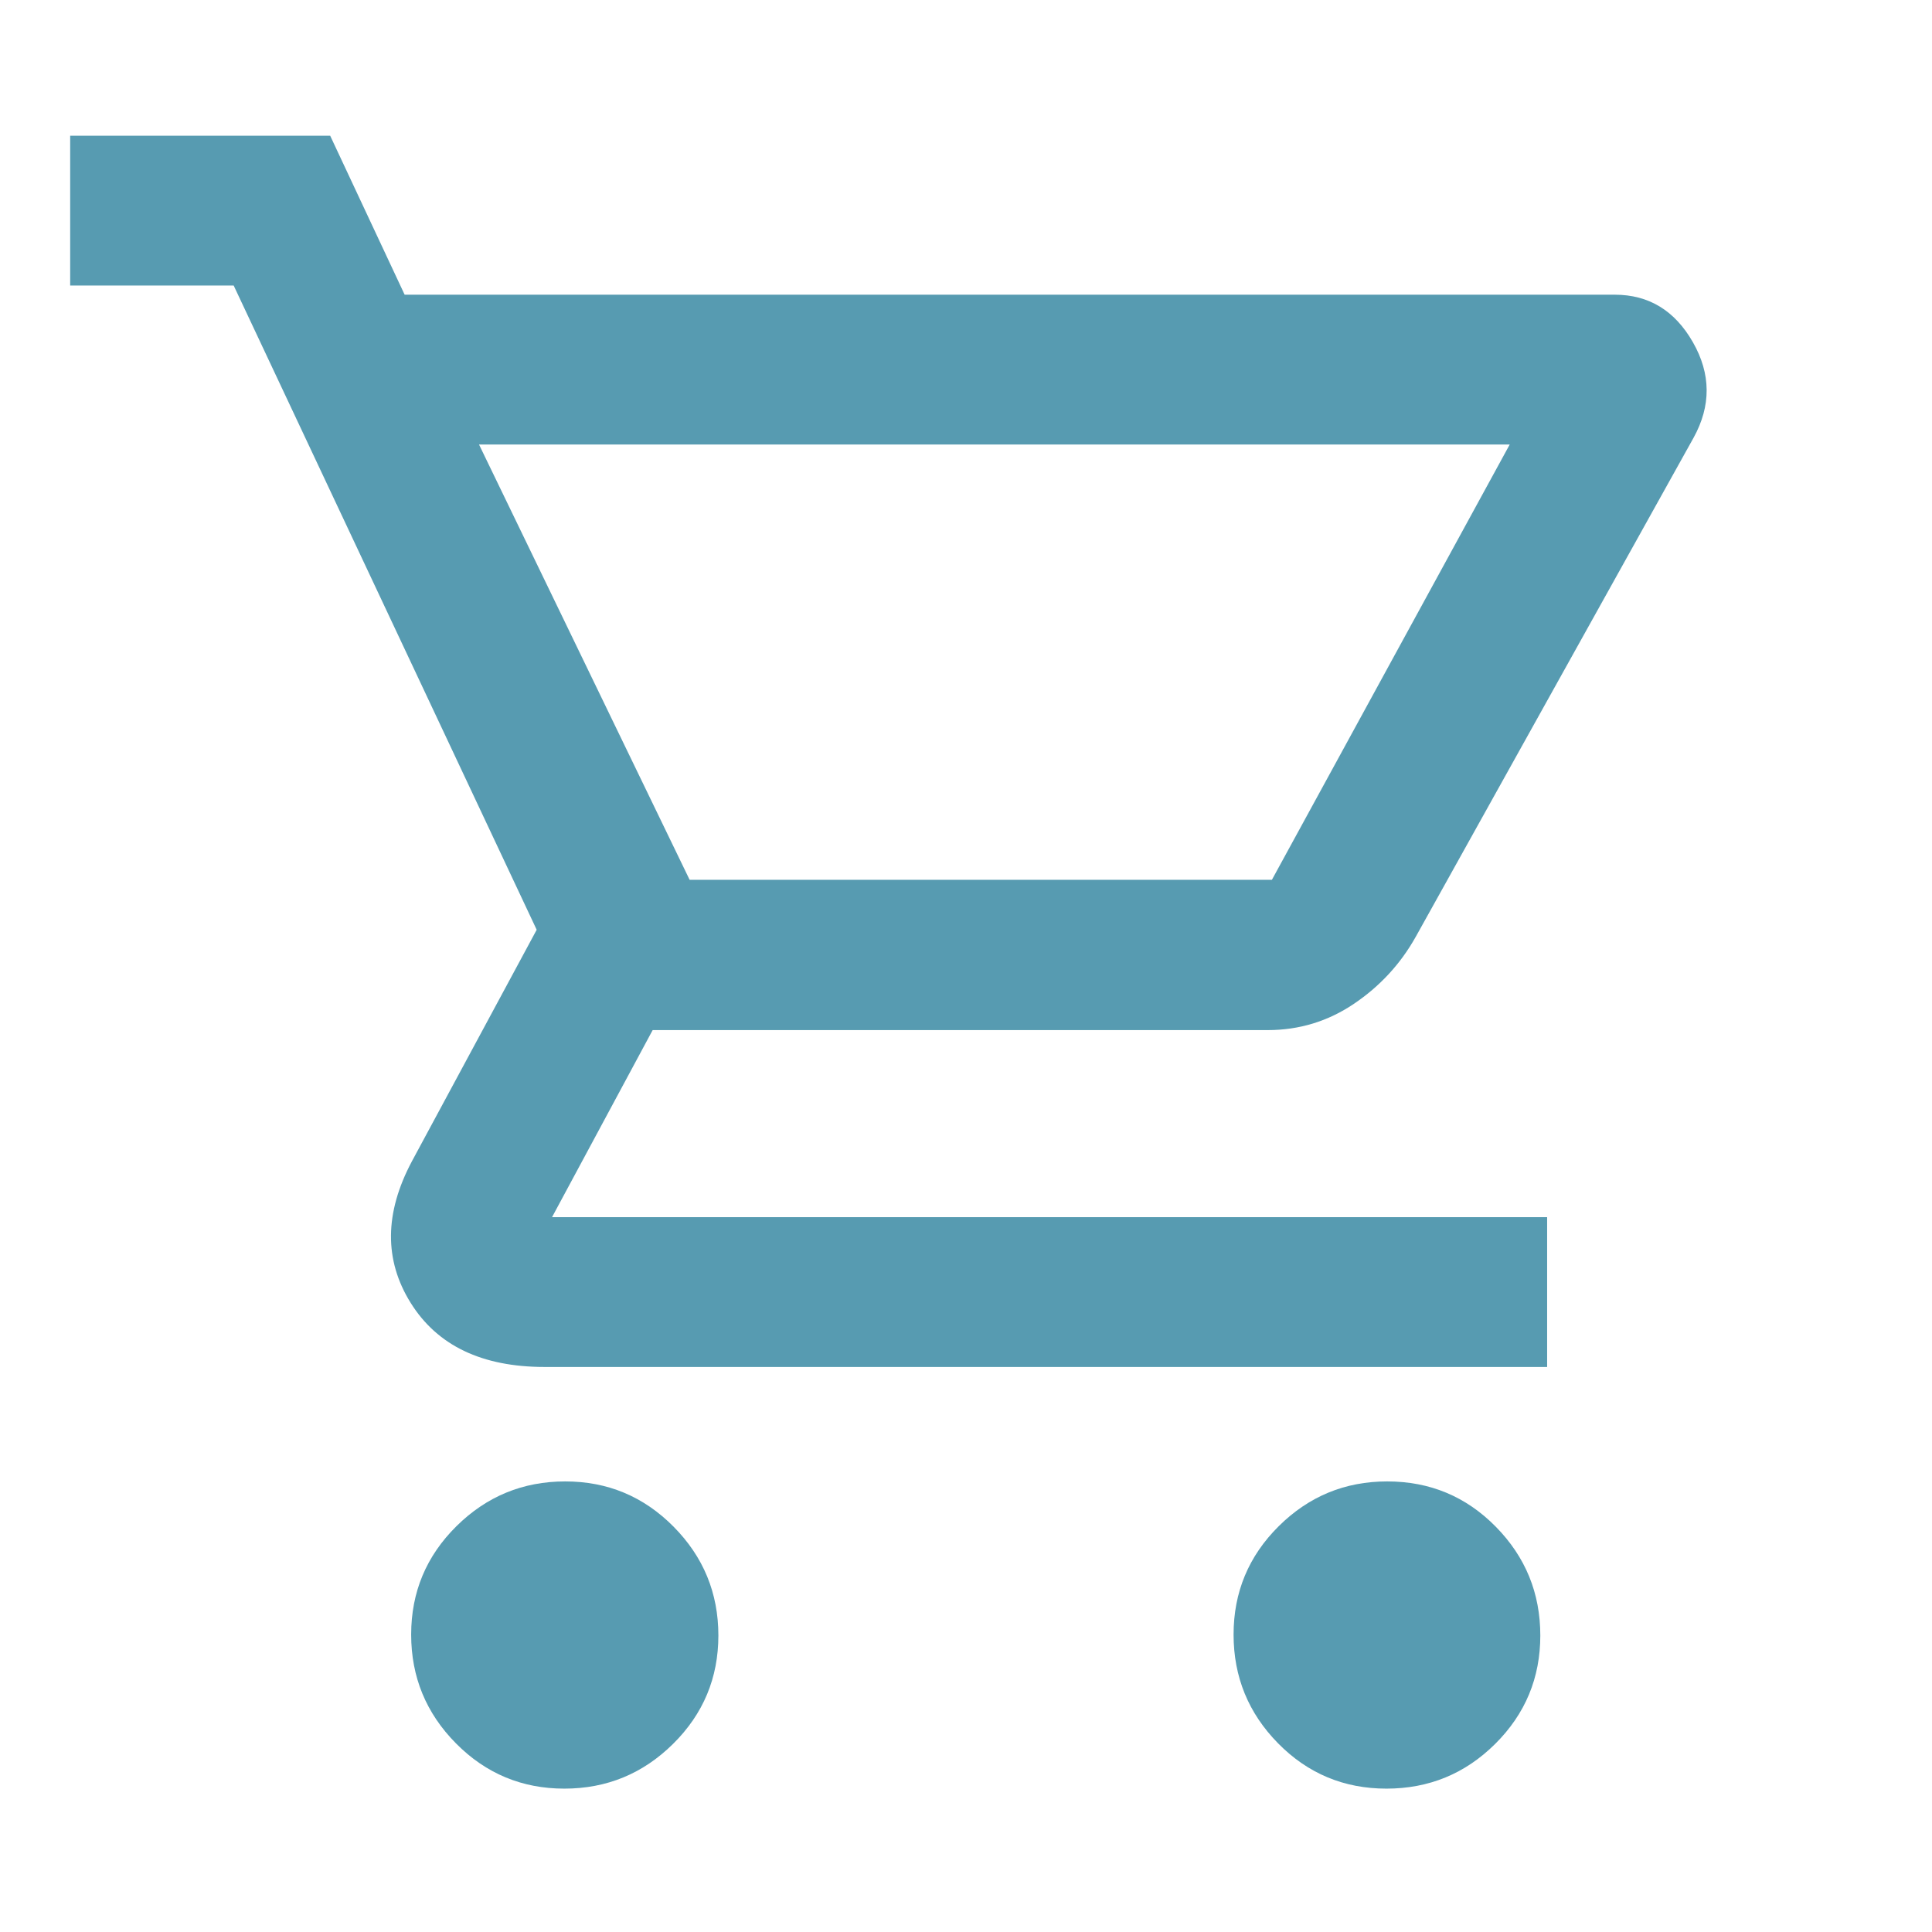
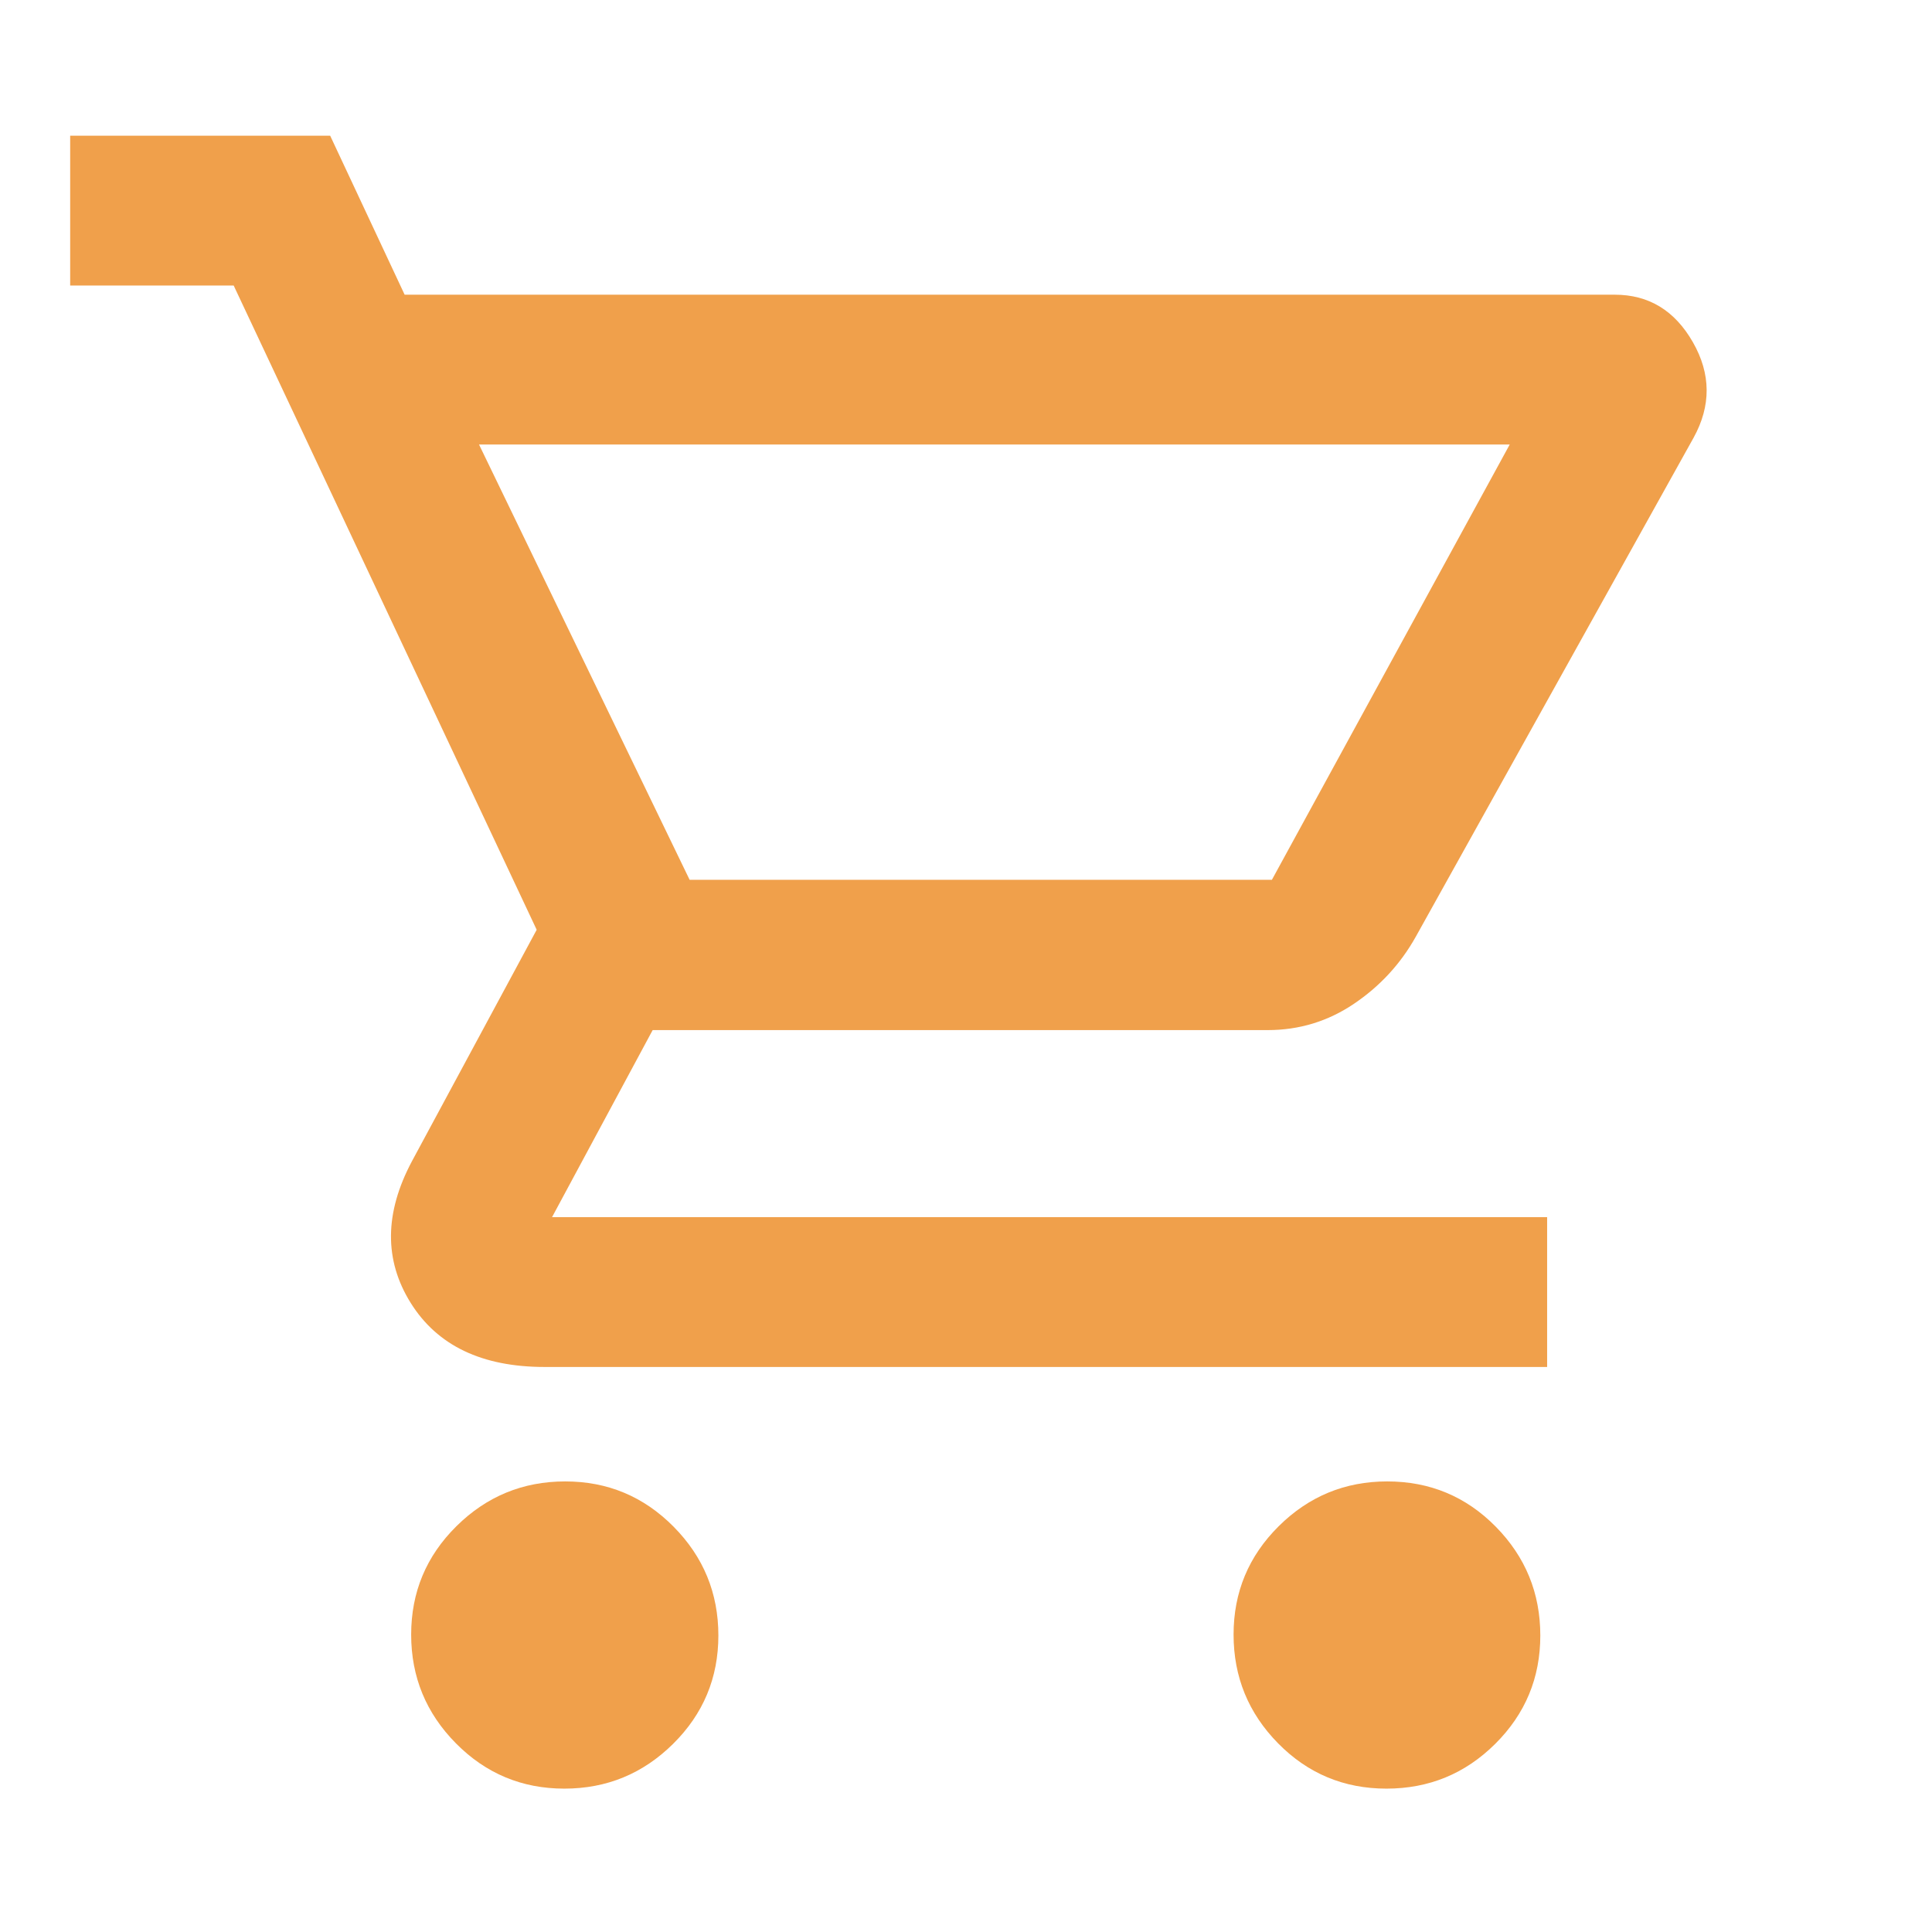
- <svg xmlns="http://www.w3.org/2000/svg" fill="#579bb1" height="48" viewBox="0 96 960 960" width="48">
+ <svg xmlns="http://www.w3.org/2000/svg" fill="#f0a04b" height="48" viewBox="0 96 960 960" width="48">
  <path d="M280.402 984.761q-31.579 0-53.838-22.488-22.26-22.488-22.26-54.067t22.488-53.838q22.488-22.259 54.067-22.259t53.838 22.488q22.26 22.488 22.26 54.067 0 31.578-22.488 53.838-22.488 22.259-54.067 22.259Zm408.513 0q-31.679 0-53.819-22.488-22.139-22.488-22.139-54.067t22.423-53.838q22.423-22.259 53.911-22.259 31.799 0 53.939 22.488t22.14 54.067q0 31.578-22.388 53.838-22.387 22.259-54.067 22.259ZM238.022 316.87l104.652 216.304H632L750.174 316.87H238.022Zm-36.957-74.435h601.314q25.329 0 38.823 23.63 13.494 23.631.298 47.5L703.45 561.529q-11.311 20.175-30.675 33.247-19.365 13.072-42.851 13.072h-305.62l-50 92.956h494.457v74.435H270.63q-46.717 0-66.576-31.859-19.858-31.858.62-70.337l62-115.043-150.565-320.13h-81.24v-74.435h129.196l37 79Zm141.609 290.739H632 342.674Z" />
</svg>
